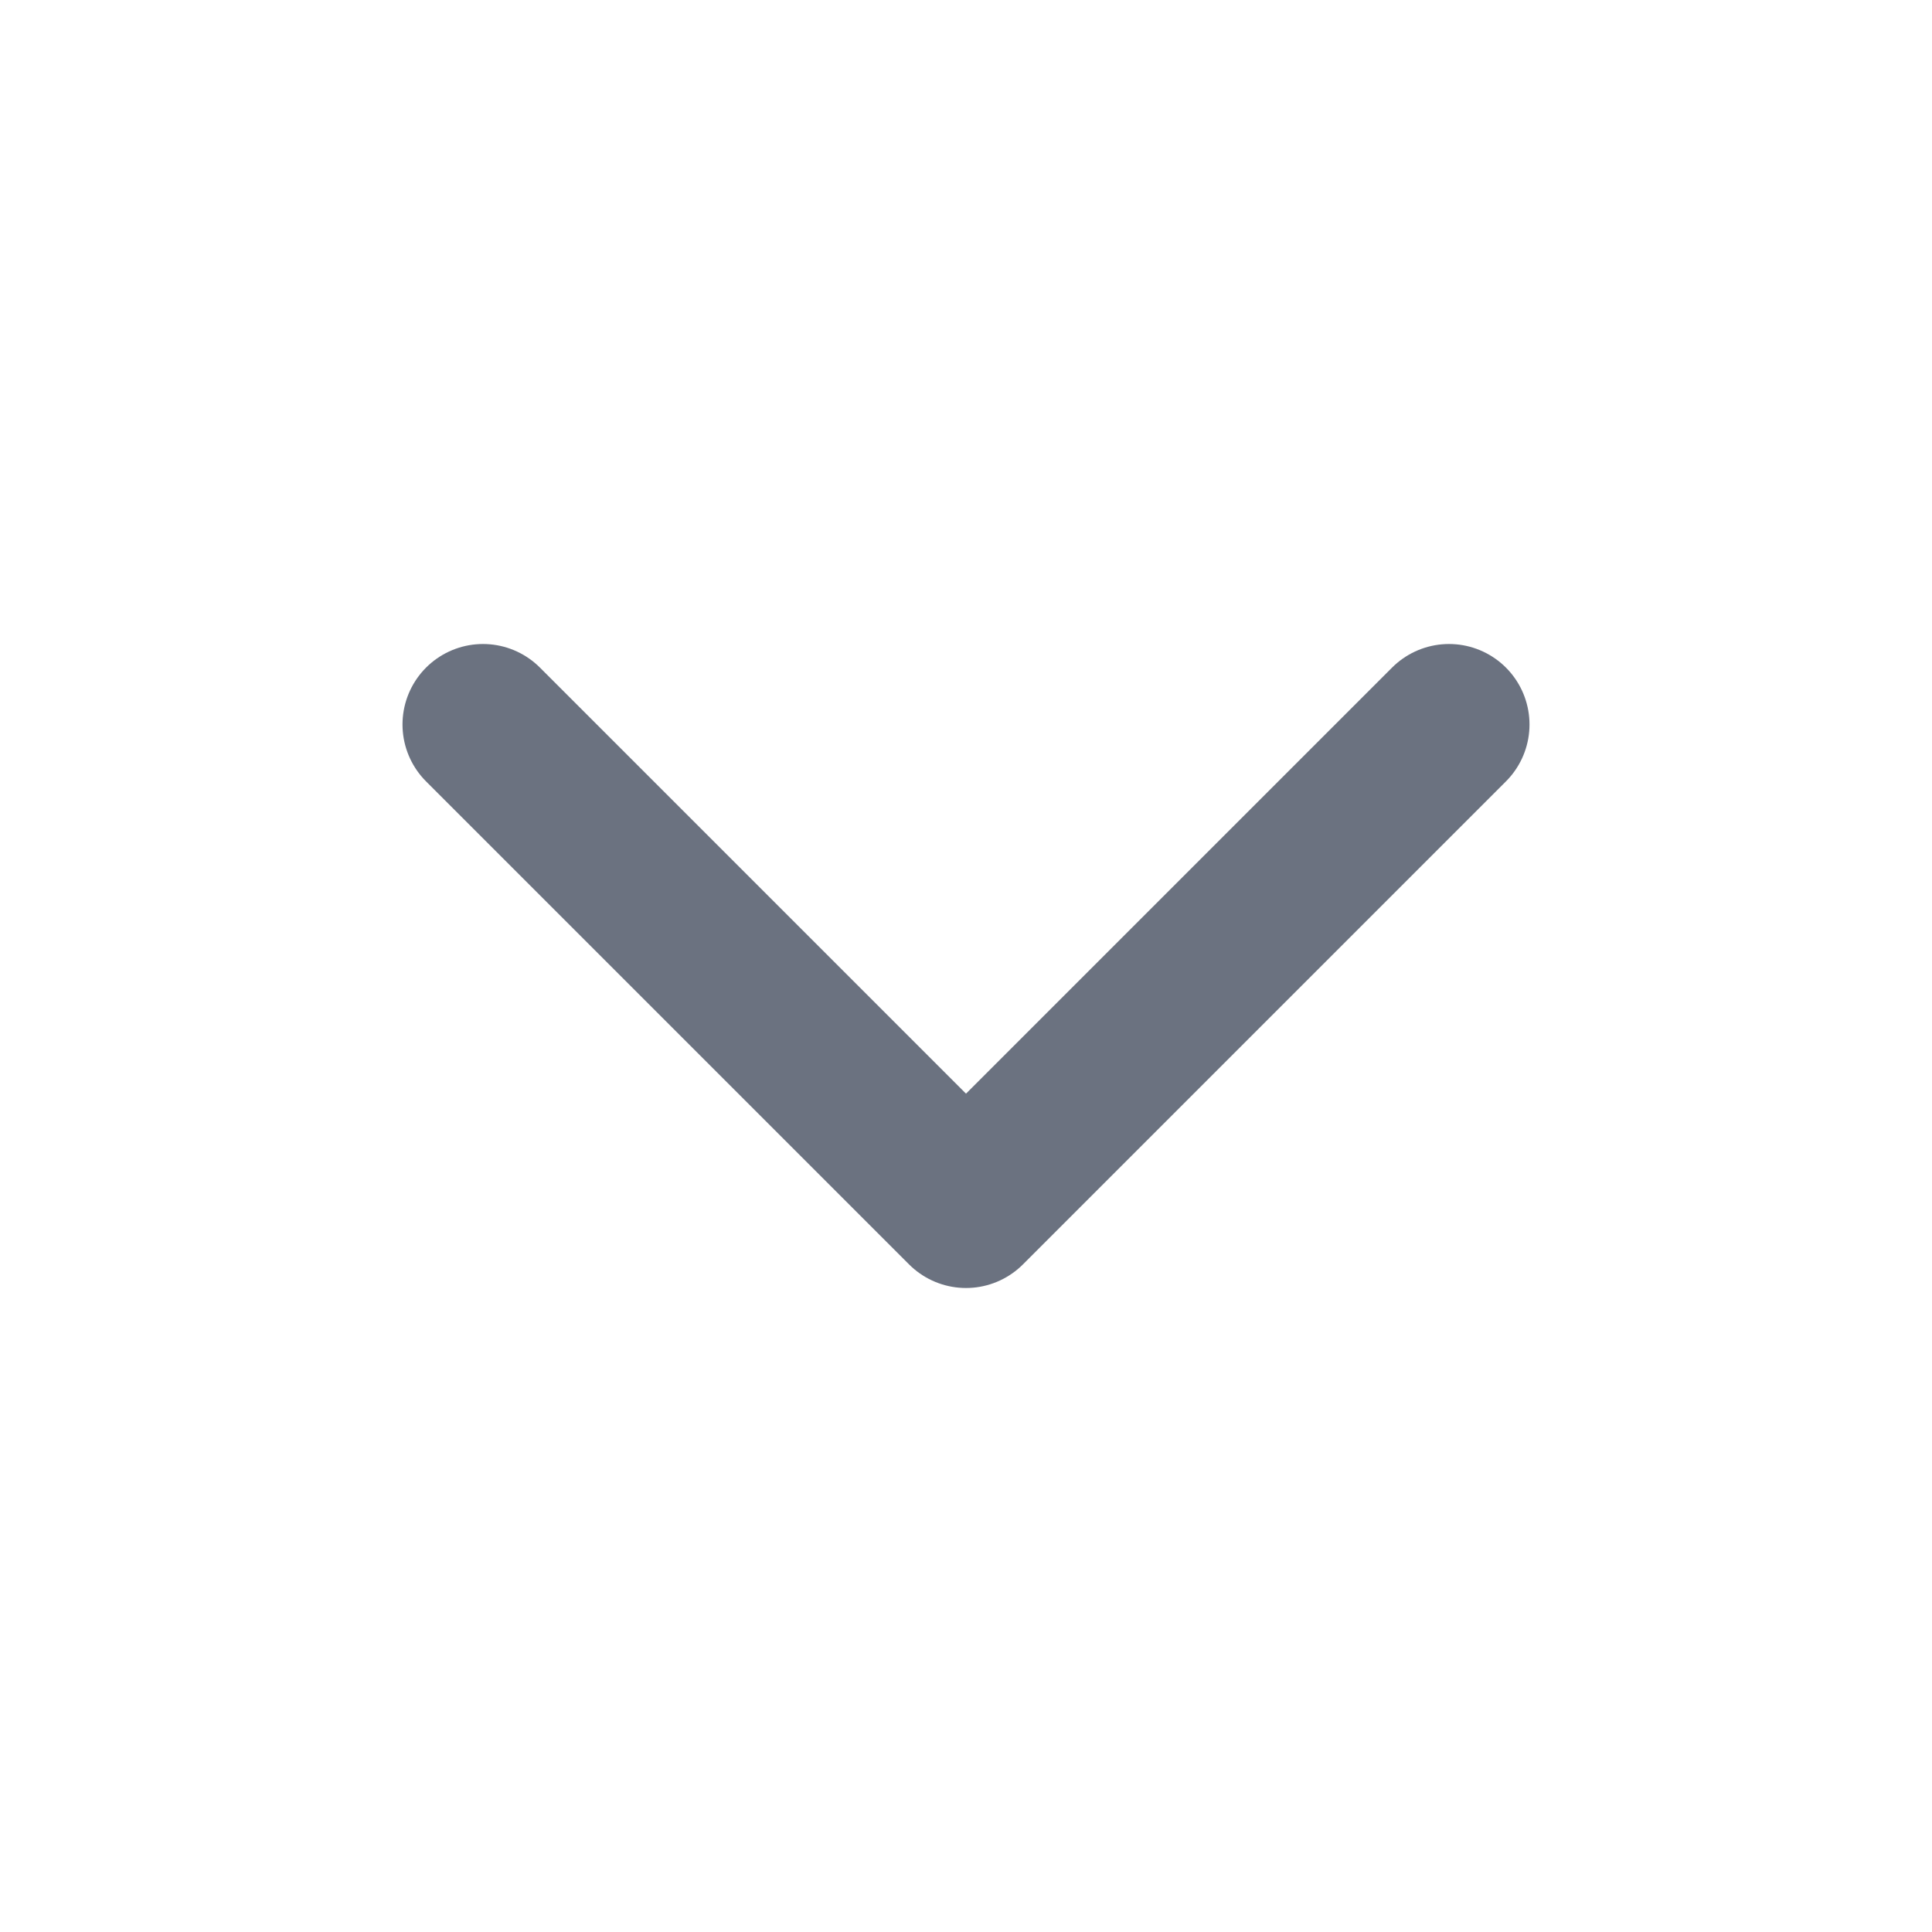
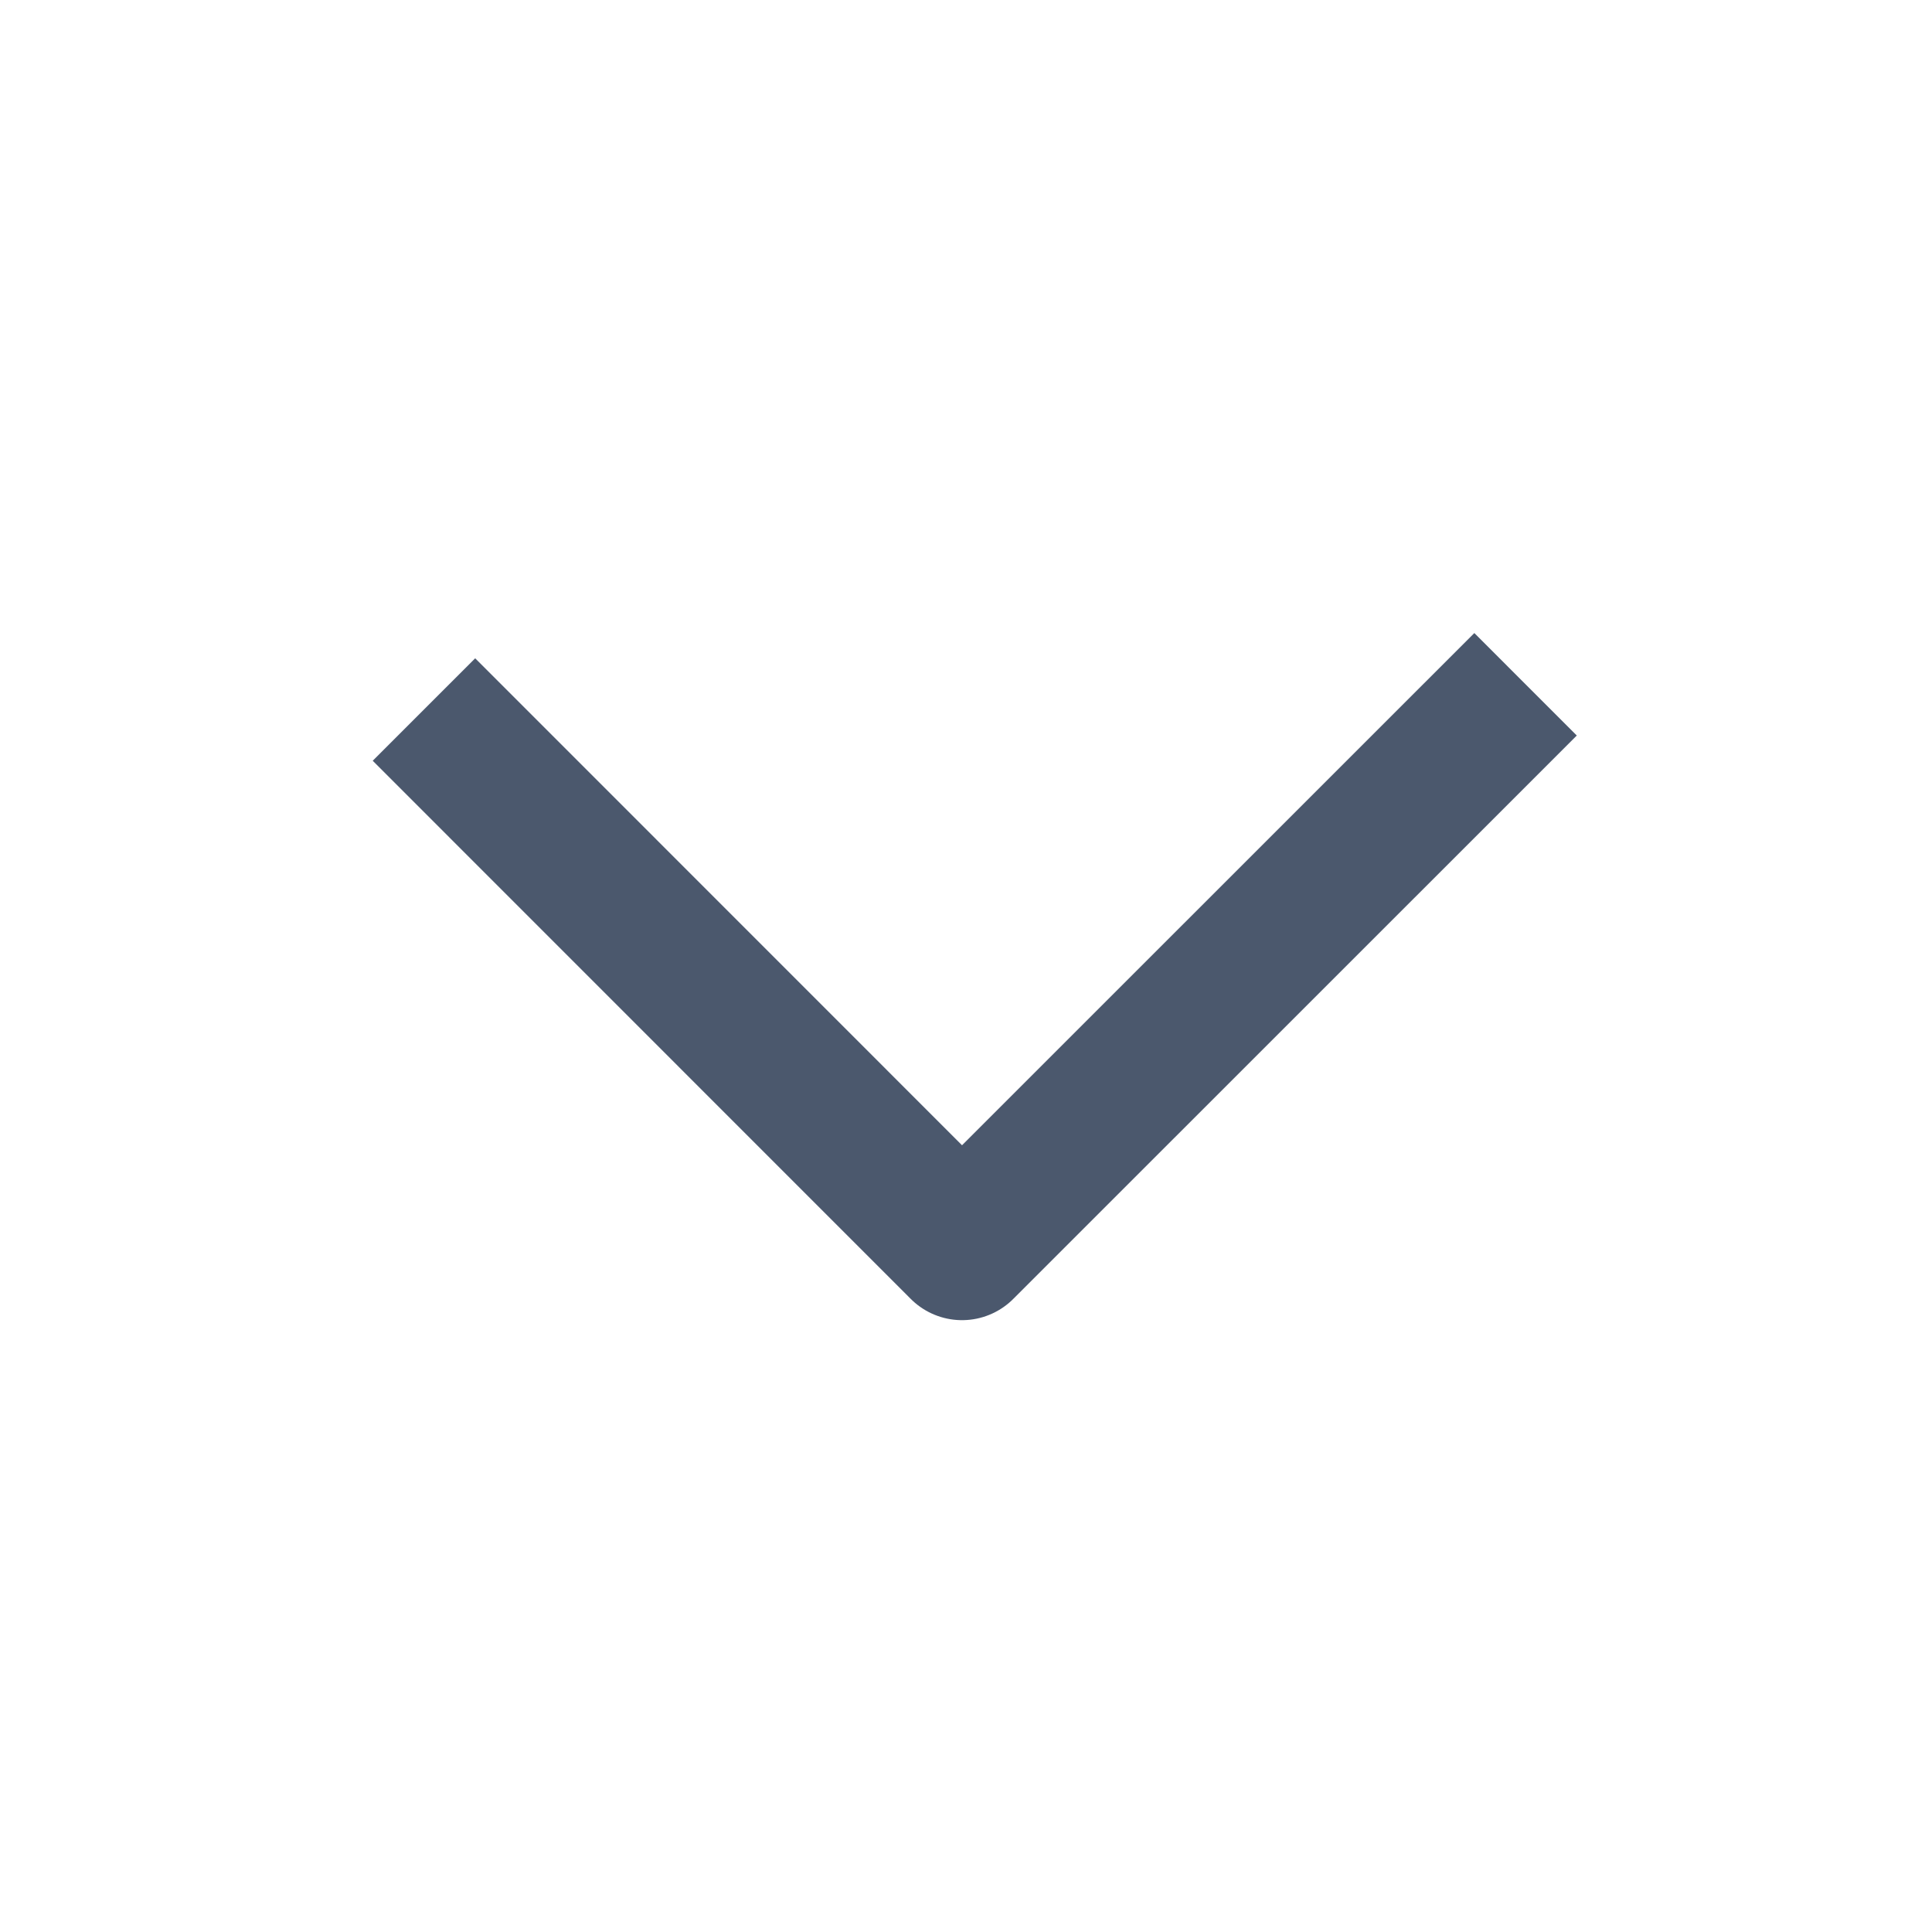
- <svg xmlns="http://www.w3.org/2000/svg" width="24" height="24" viewBox="0 0 24 24" fill="none">
-   <path d="M6 9L12 15L18 9" stroke="#6B7280" stroke-width="2" stroke-linecap="round" stroke-linejoin="round" />
+ <svg xmlns="http://www.w3.org/2000/svg" width="16" height="16" viewBox="0 0 16 16" fill="none">
+   <path d="M3.511 5.876L7.967 10.333L12.634 5.667" stroke="#4B586D" stroke-width="1.2" stroke-linejoin="round" />
</svg>
